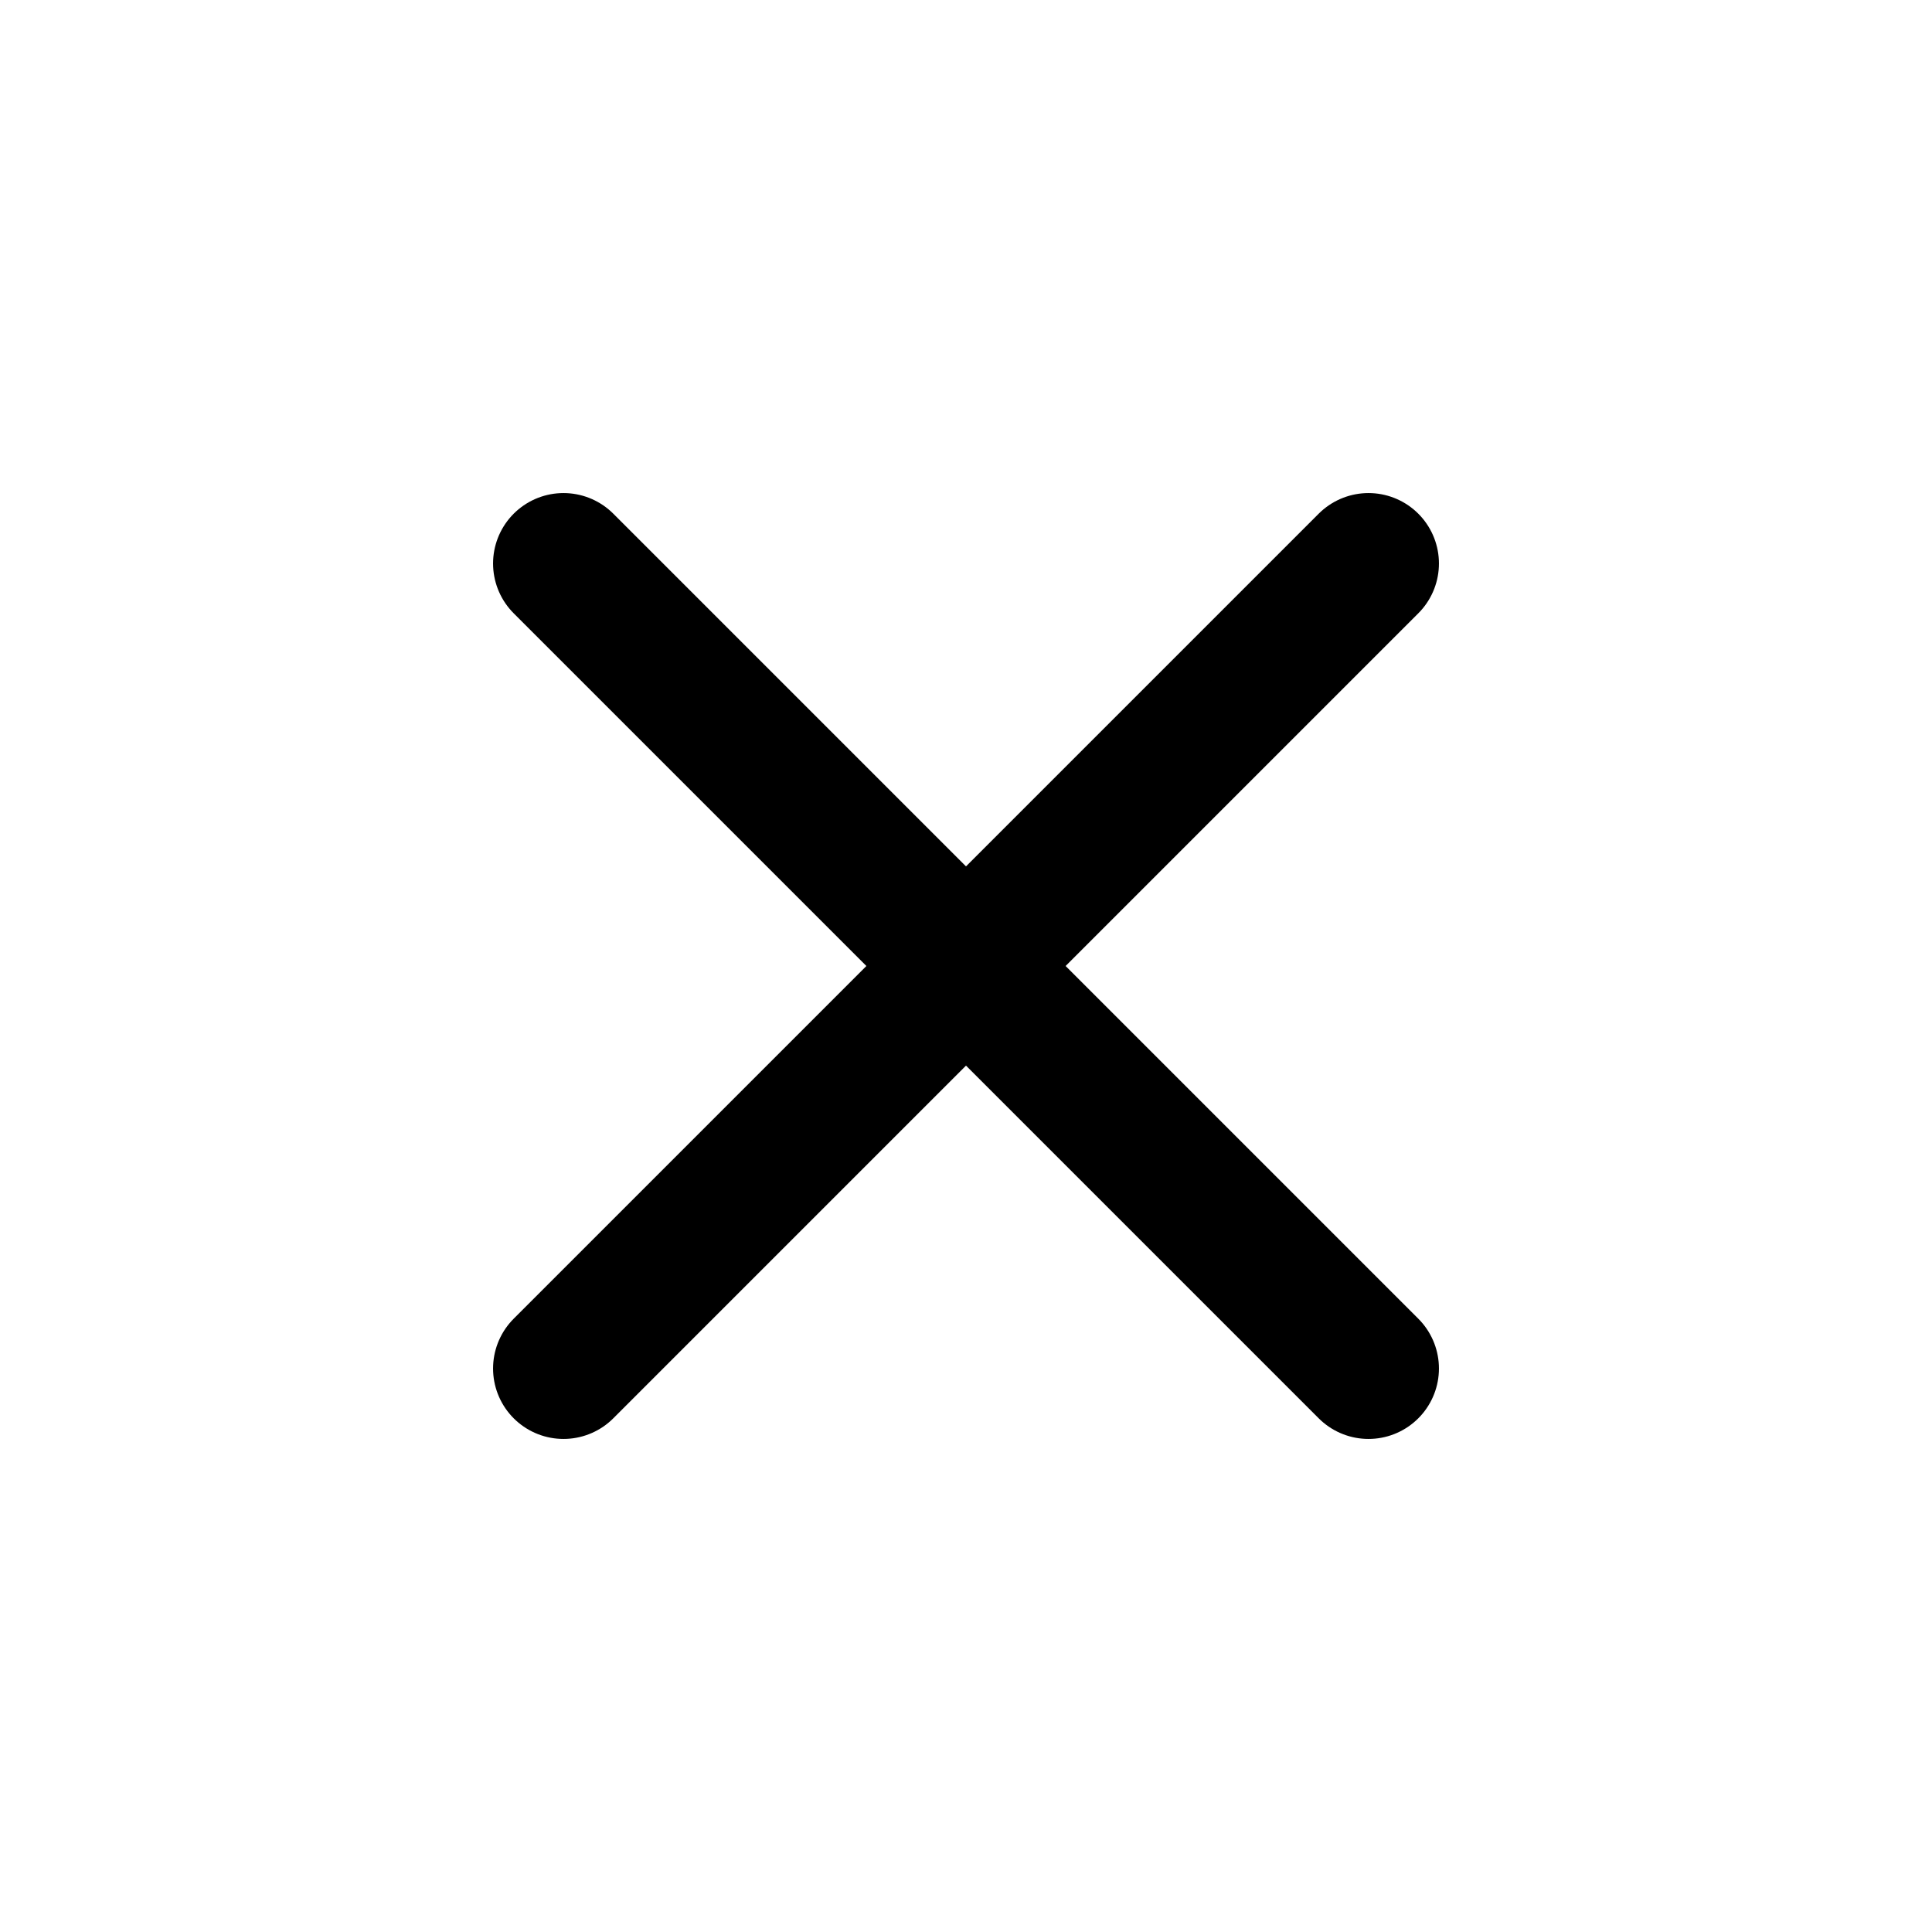
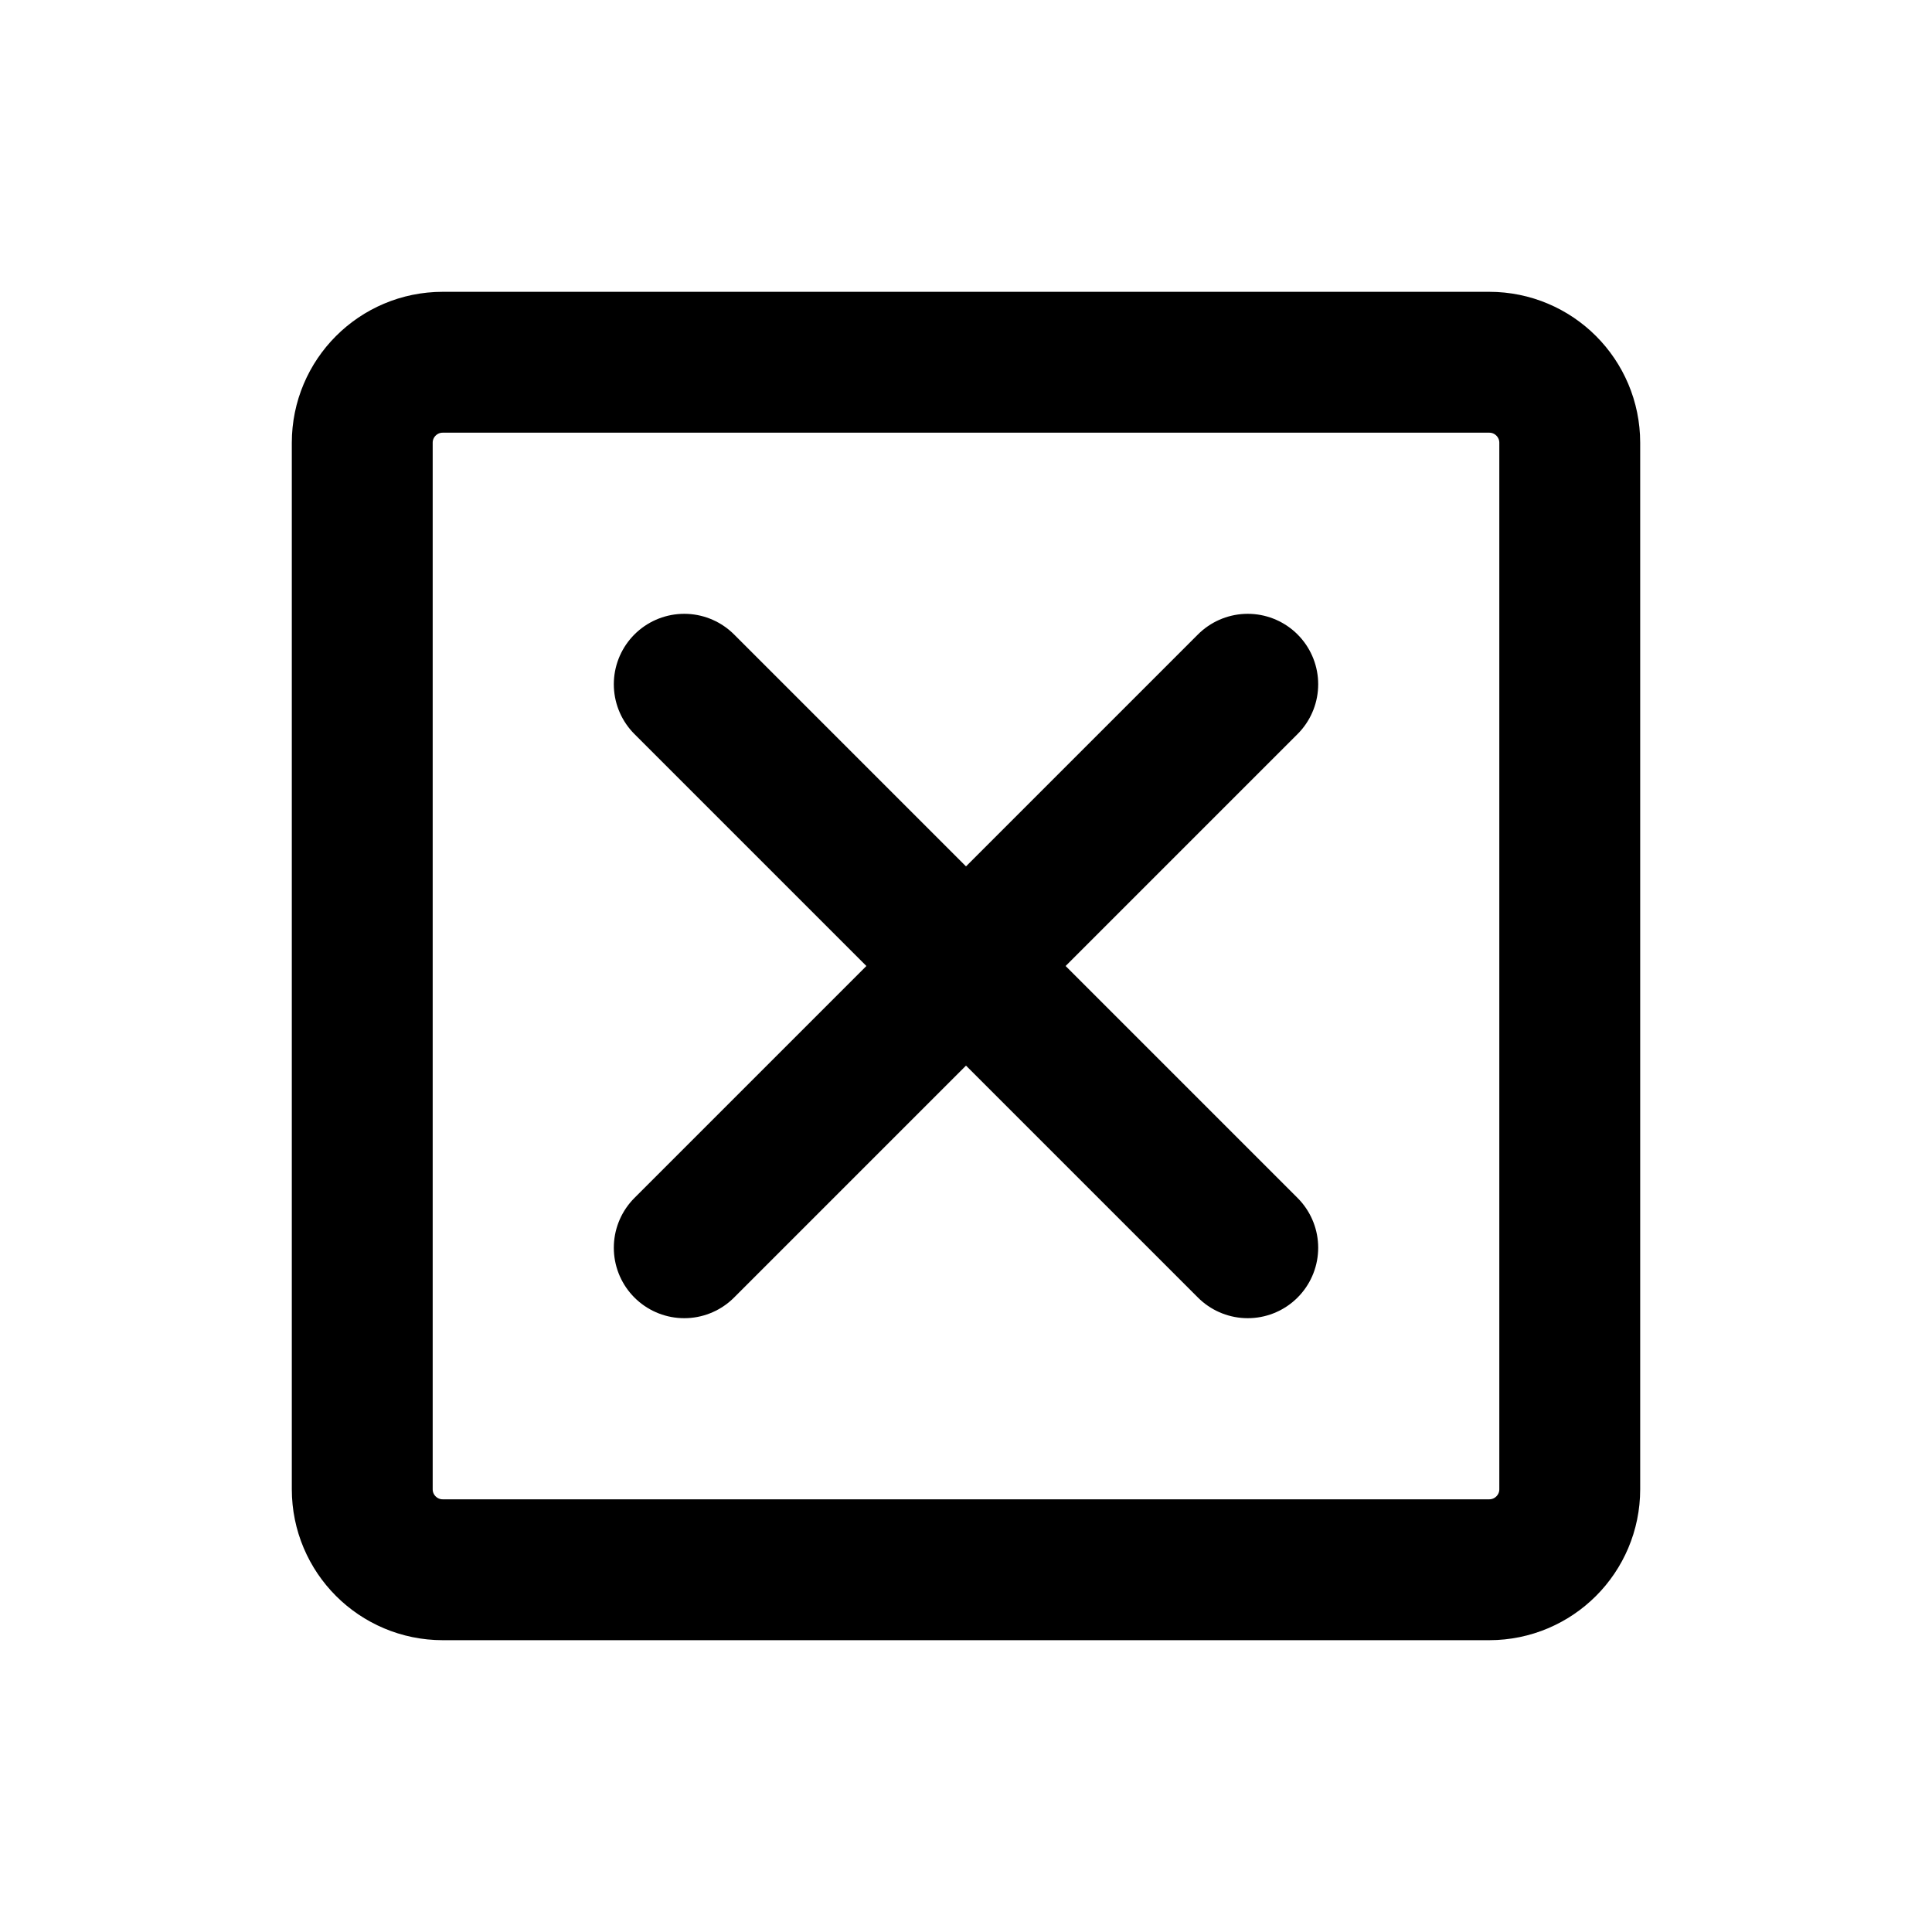
<svg xmlns="http://www.w3.org/2000/svg" width="48" height="48" viewBox="0 0 48 48">
  <g fill="none" stroke="#000" stroke-width="3.5" stroke-linecap="round" stroke-linejoin="round">
-     <line x1="14" y1="14" x2="34" y2="34" />
-     <line x1="34" y1="14" x2="14" y2="34" />
+     <rect x="9" y="9" width="30" height="30" rx="2" />
+     <line x1="17" y1="17" x2="31" y2="31" />
+     <line x1="31" y1="17" x2="17" y2="31" />
  </g>
</svg>
